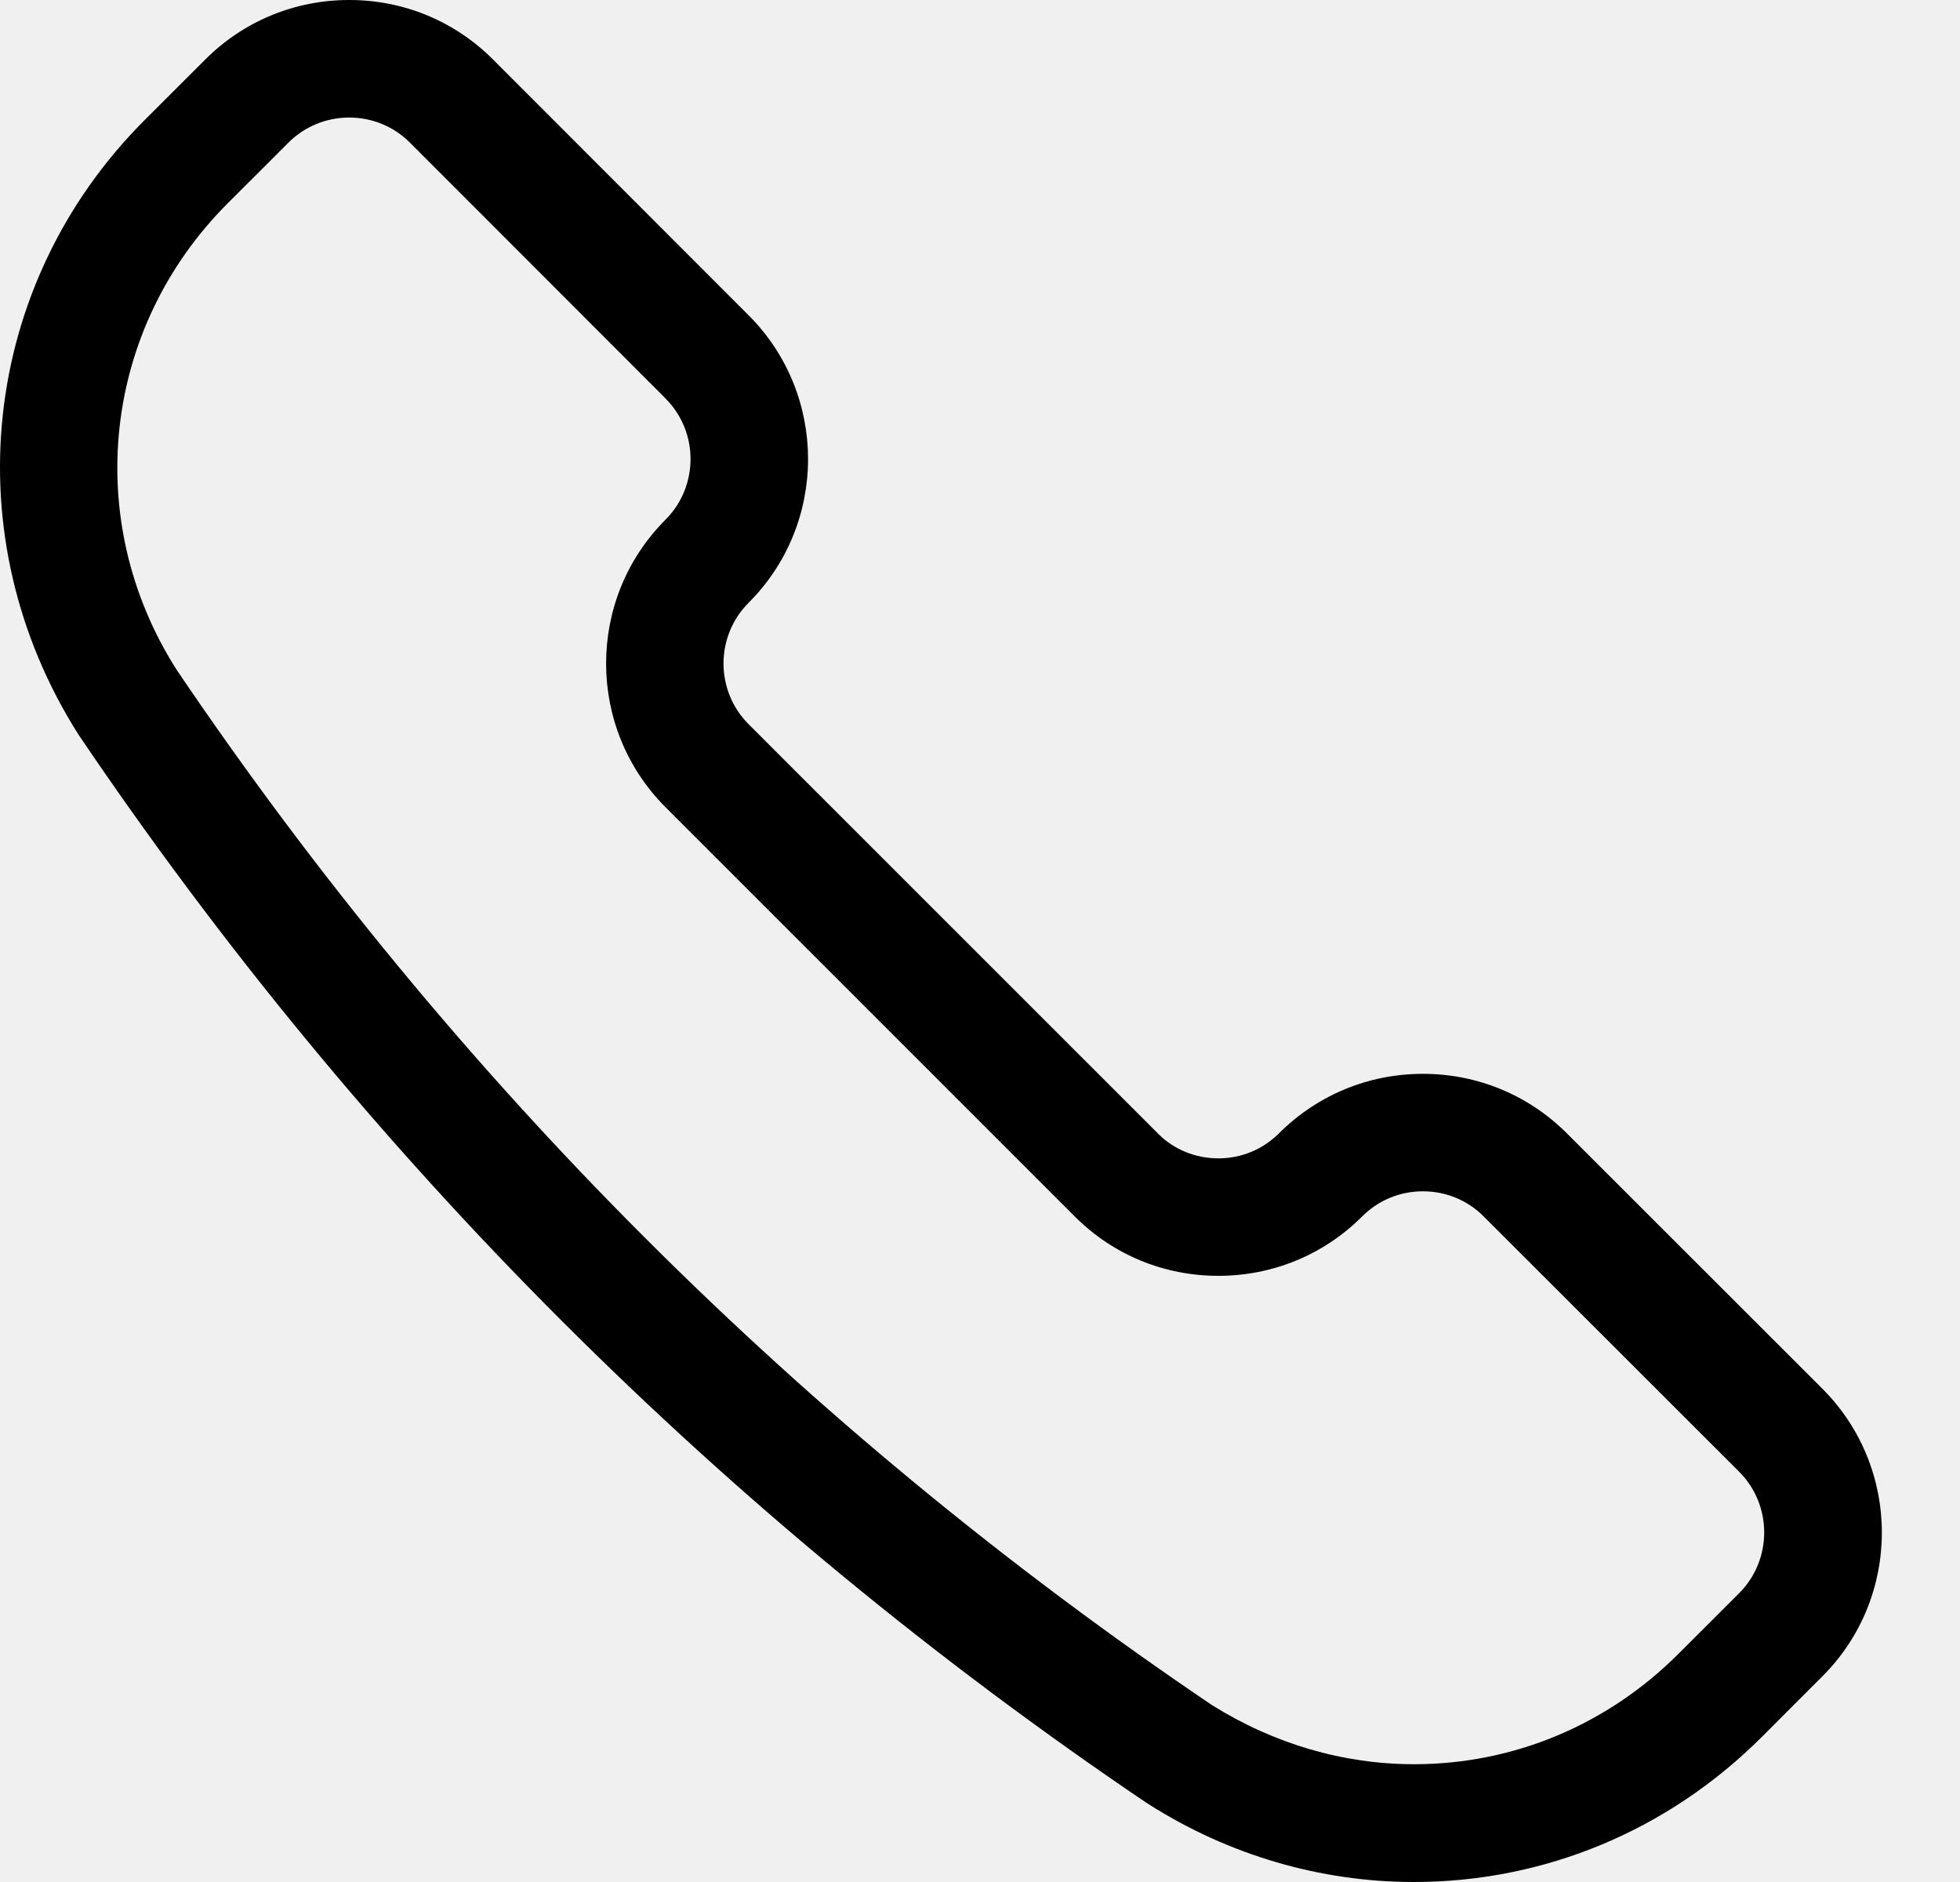
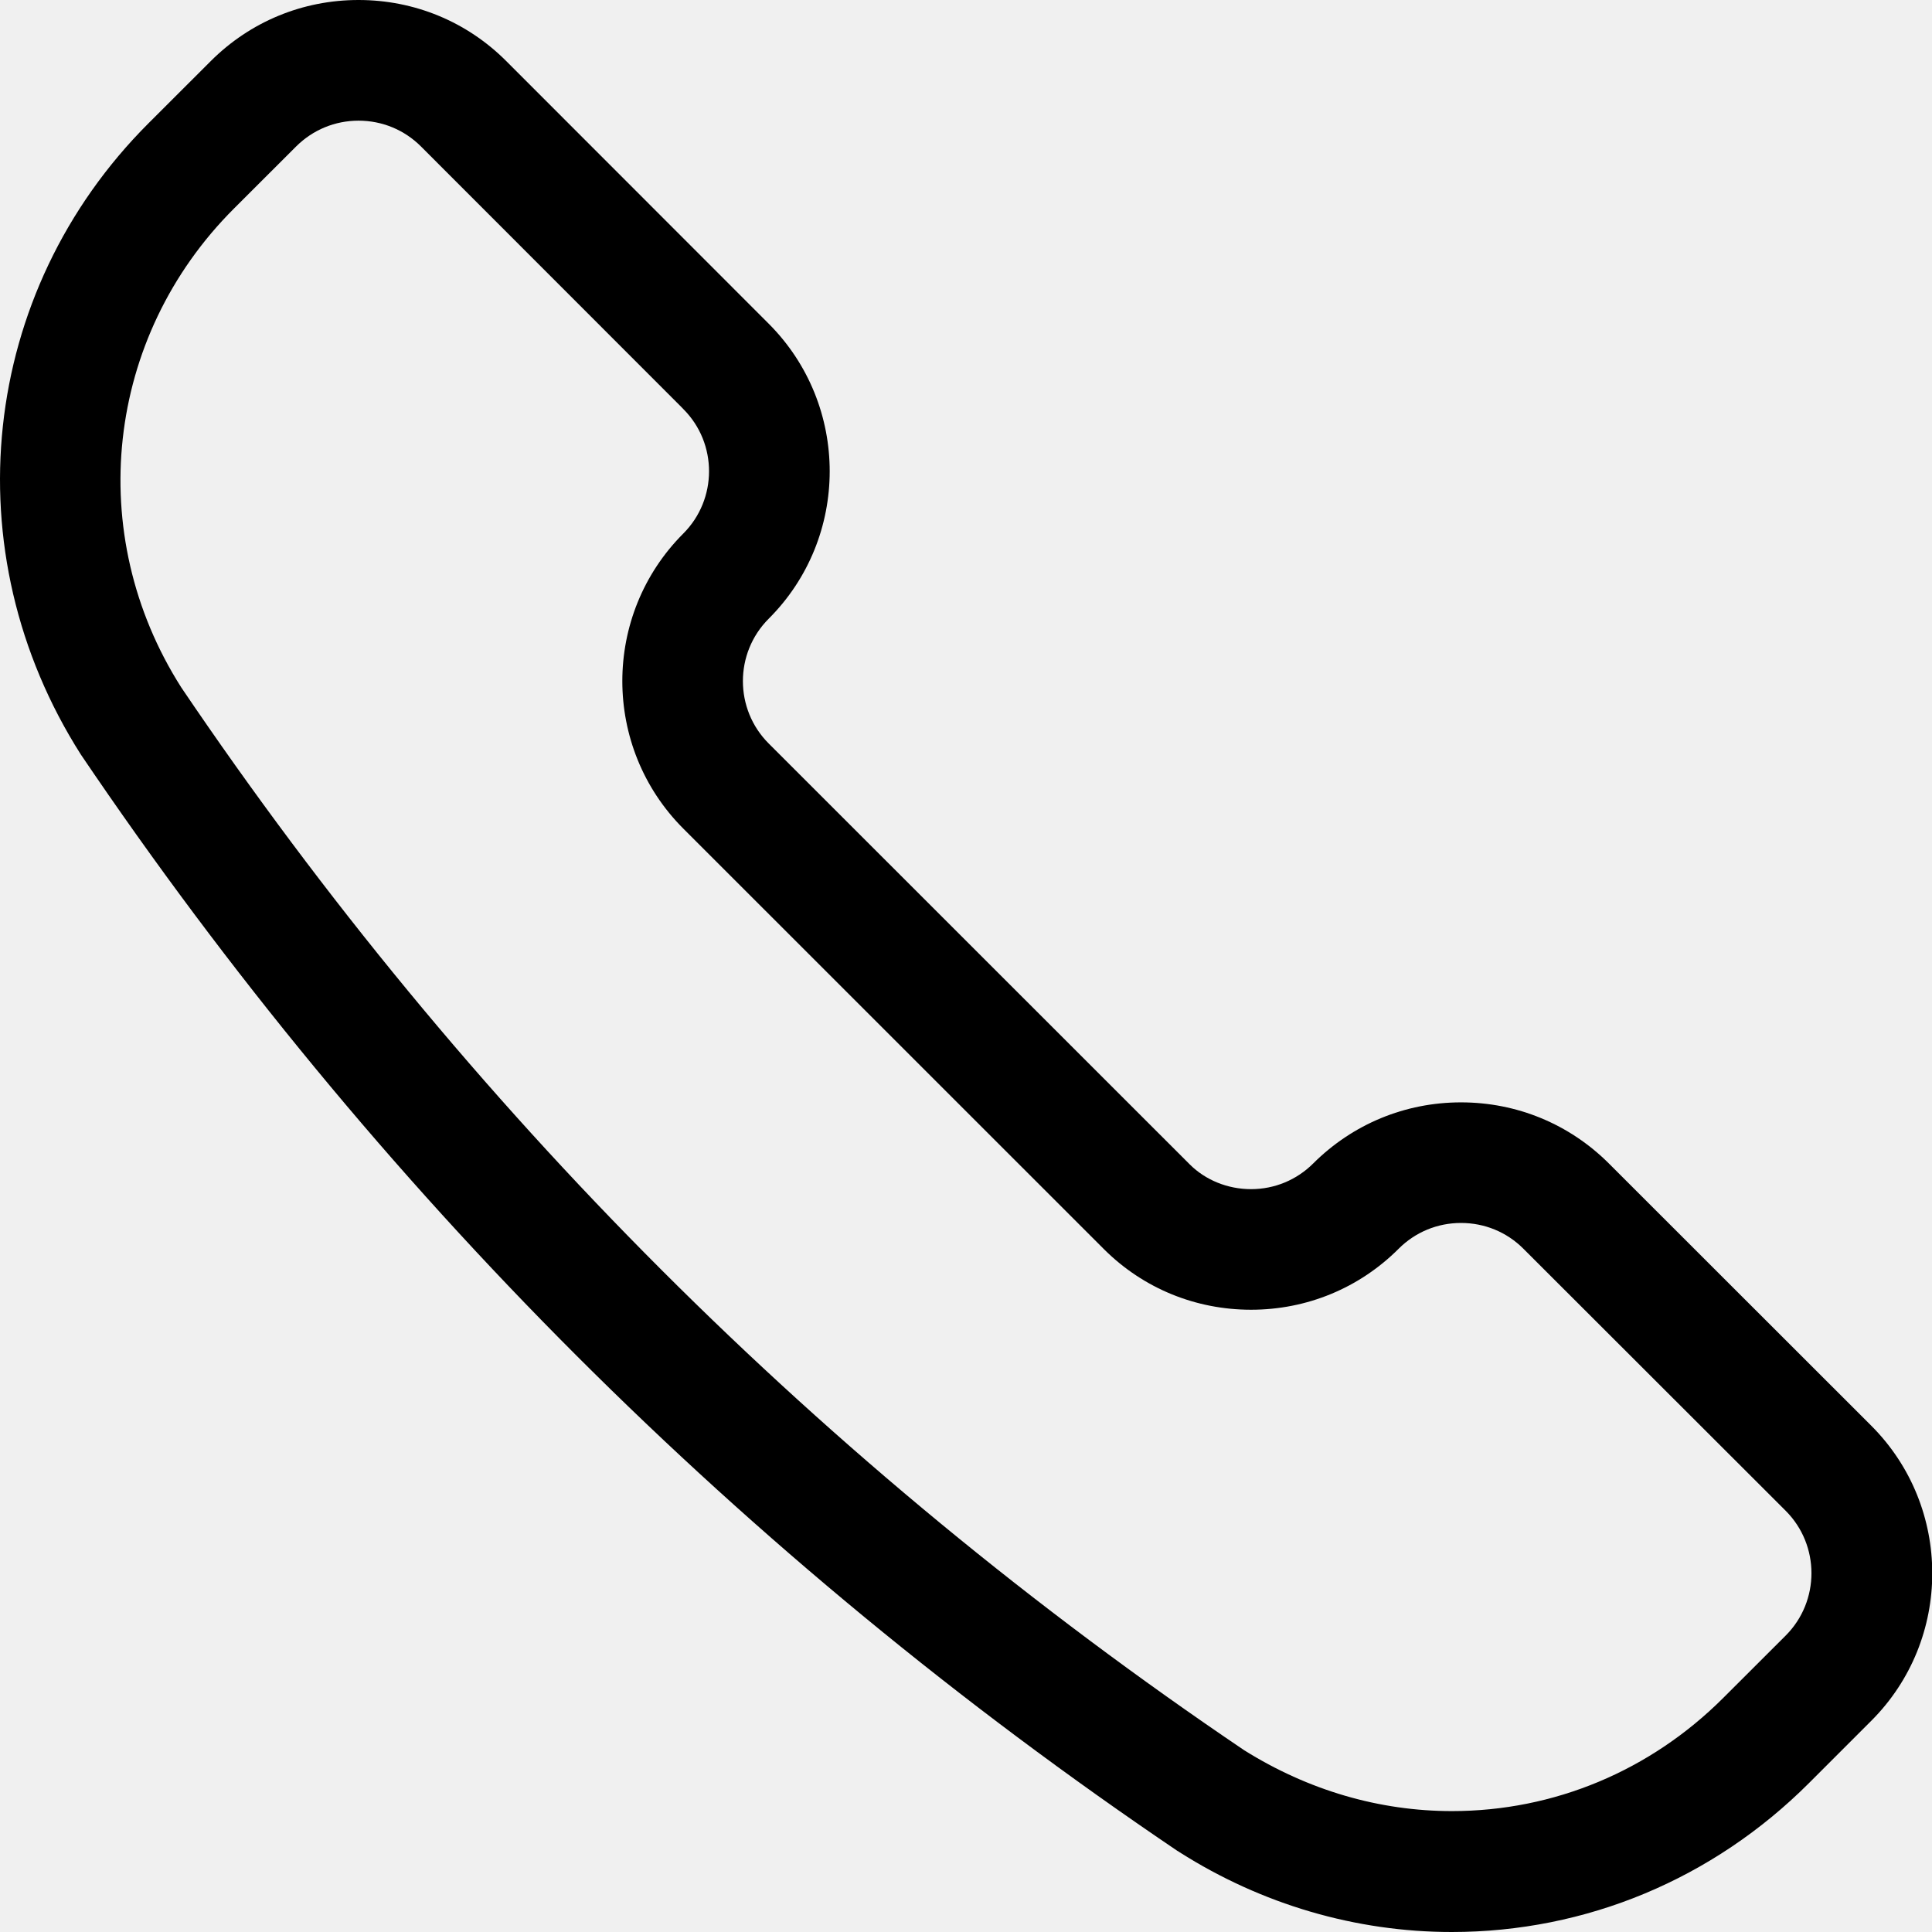
- <svg xmlns="http://www.w3.org/2000/svg" width="25" height="24" viewBox="0 0 25 24" fill="none">
-   <path d="M18.035 24C16.842 24 15.673 23.657 14.653 23.009C14.65 23.006 14.627 22.991 14.624 22.991C9.231 19.346 4.649 14.765 1.005 9.374C-0.601 6.851 -0.254 3.629 1.845 1.531L2.619 0.758C3.109 0.269 3.76 0 4.454 0C5.148 0 5.799 0.269 6.288 0.758L9.55 4.022C10.56 5.034 10.559 6.678 9.548 7.687C9.122 8.114 9.122 8.809 9.549 9.236C9.549 9.236 14.777 14.462 14.781 14.466C14.974 14.658 15.249 14.772 15.541 14.772C15.833 14.772 16.108 14.658 16.314 14.452C16.804 13.964 17.455 13.694 18.149 13.694C18.843 13.694 19.494 13.963 19.984 14.451L23.245 17.71C24.256 18.721 24.256 20.367 23.245 21.377L22.471 22.151C21.278 23.343 19.702 24 18.035 24ZM15.454 21.741C16.252 22.241 17.137 22.498 18.037 22.498C19.304 22.498 20.501 21.998 21.409 21.09L22.183 20.317C22.609 19.89 22.609 19.195 22.183 18.768L18.923 15.511C18.717 15.305 18.442 15.192 18.149 15.192C17.856 15.192 17.581 15.306 17.375 15.512C16.886 16.001 16.234 16.27 15.541 16.27C14.852 16.27 14.204 16.005 13.717 15.521L8.489 10.294C7.478 9.283 7.478 7.638 8.489 6.627C8.913 6.202 8.915 5.509 8.49 5.083C8.485 5.078 8.468 5.06 8.463 5.055L5.227 1.817C5.021 1.612 4.746 1.499 4.454 1.499C4.161 1.499 3.886 1.613 3.679 1.819L2.905 2.592C1.308 4.188 1.039 6.635 2.252 8.54C5.782 13.763 10.225 18.207 15.454 21.741Z" fill="black" />
+ <svg xmlns="http://www.w3.org/2000/svg" width="24" height="24" viewBox="0 0 24 24" fill="none">
+   <g clip-path="url(#clip0)">
+     <path d="M18.035 24C16.842 24 15.673 23.657 14.653 23.009C14.65 23.006 14.627 22.991 14.624 22.991C9.231 19.346 4.649 14.765 1.005 9.374C-0.601 6.851 -0.254 3.629 1.845 1.531L2.619 0.758C3.109 0.269 3.76 0 4.454 0C5.148 0 5.799 0.269 6.288 0.758L9.55 4.022C10.56 5.034 10.559 6.678 9.548 7.687C9.122 8.114 9.122 8.809 9.549 9.236C9.549 9.236 14.777 14.462 14.781 14.466C14.974 14.658 15.249 14.772 15.541 14.772C15.833 14.772 16.108 14.658 16.314 14.452C16.804 13.964 17.455 13.694 18.149 13.694C18.843 13.694 19.494 13.963 19.984 14.451L23.245 17.71C24.256 18.721 24.256 20.367 23.245 21.377L22.471 22.151C21.278 23.343 19.702 24 18.035 24ZM15.454 21.741C16.252 22.241 17.137 22.498 18.037 22.498C19.304 22.498 20.501 21.998 21.409 21.09L22.183 20.317C22.609 19.89 22.609 19.195 22.183 18.768L18.923 15.511C18.717 15.305 18.442 15.192 18.149 15.192C17.856 15.192 17.581 15.306 17.375 15.512C16.886 16.001 16.234 16.27 15.541 16.27C14.852 16.27 14.204 16.005 13.717 15.521L8.489 10.294C7.478 9.283 7.478 7.638 8.489 6.627C8.913 6.202 8.915 5.509 8.49 5.083C8.485 5.078 8.468 5.06 8.463 5.055L5.227 1.817C5.021 1.612 4.746 1.499 4.454 1.499C4.161 1.499 3.886 1.613 3.679 1.819L2.905 2.592C1.308 4.188 1.039 6.635 2.252 8.54C5.782 13.763 10.225 18.207 15.454 21.741Z" fill="black" />
+   </g>
+   <defs>
+     <clipPath id="clip0">
+       <path d="M0 0H24V24H0V0Z" fill="white" />
+     </clipPath>
+   </defs>
</svg>
